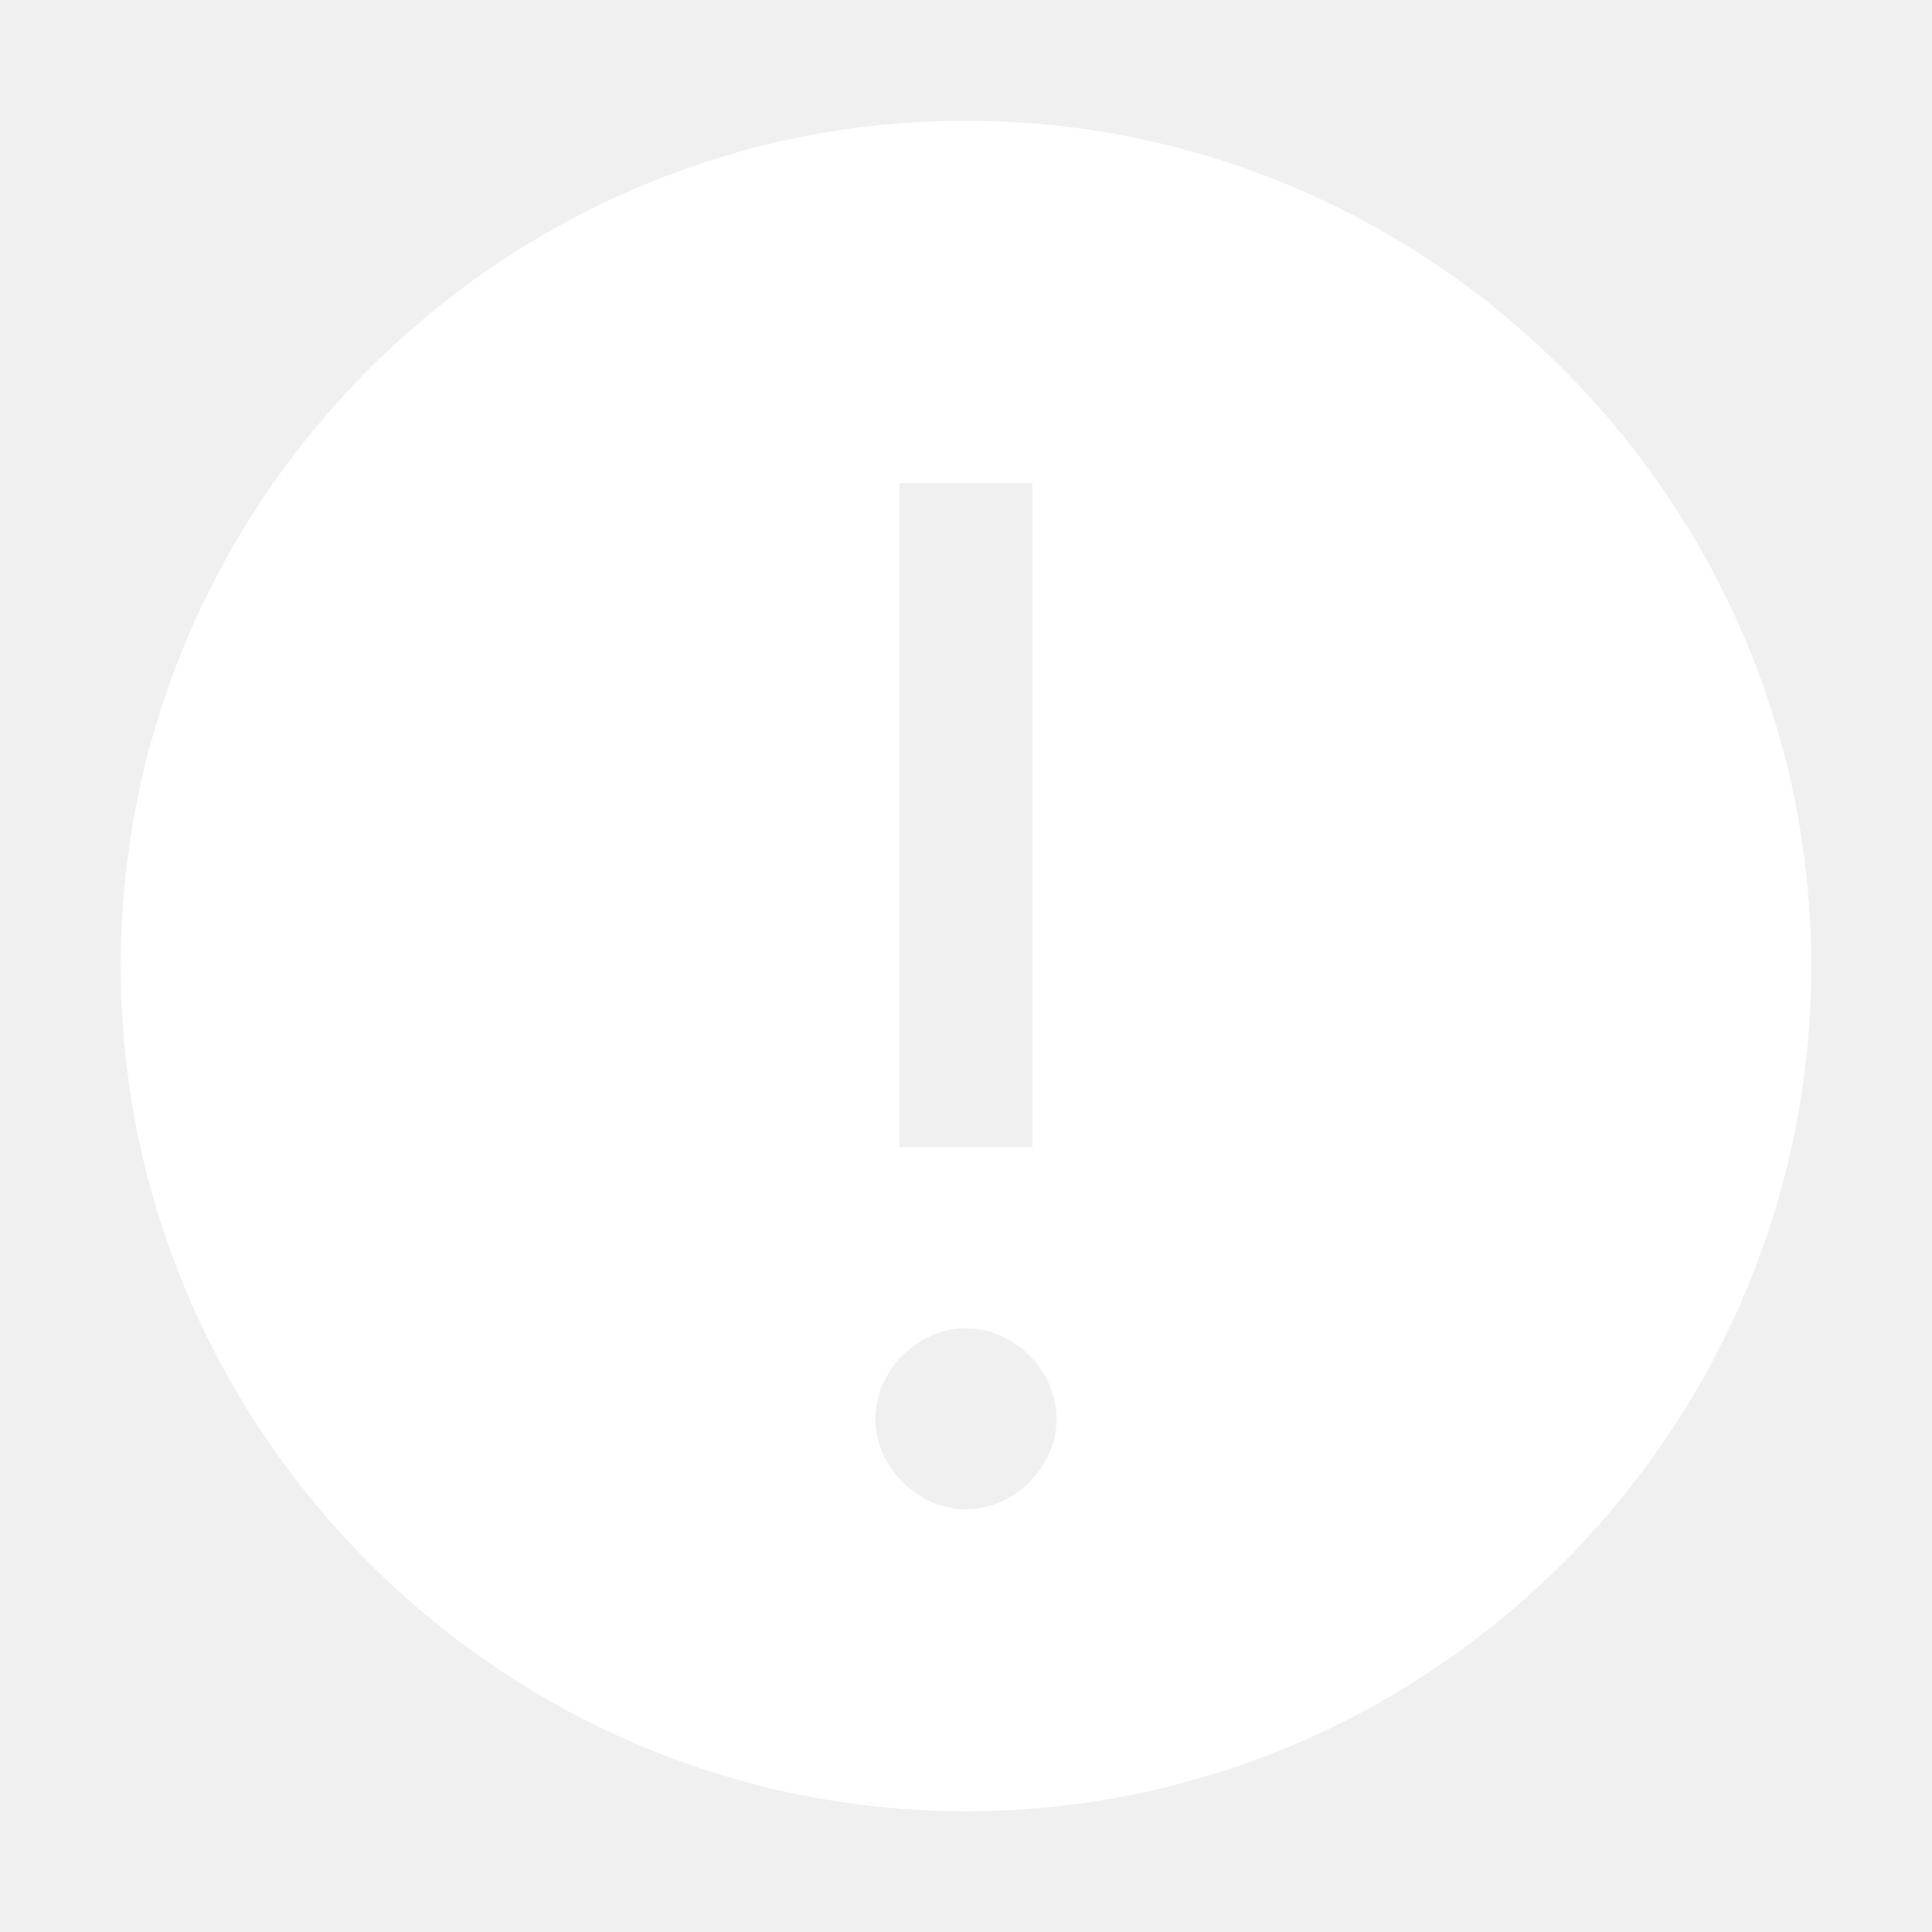
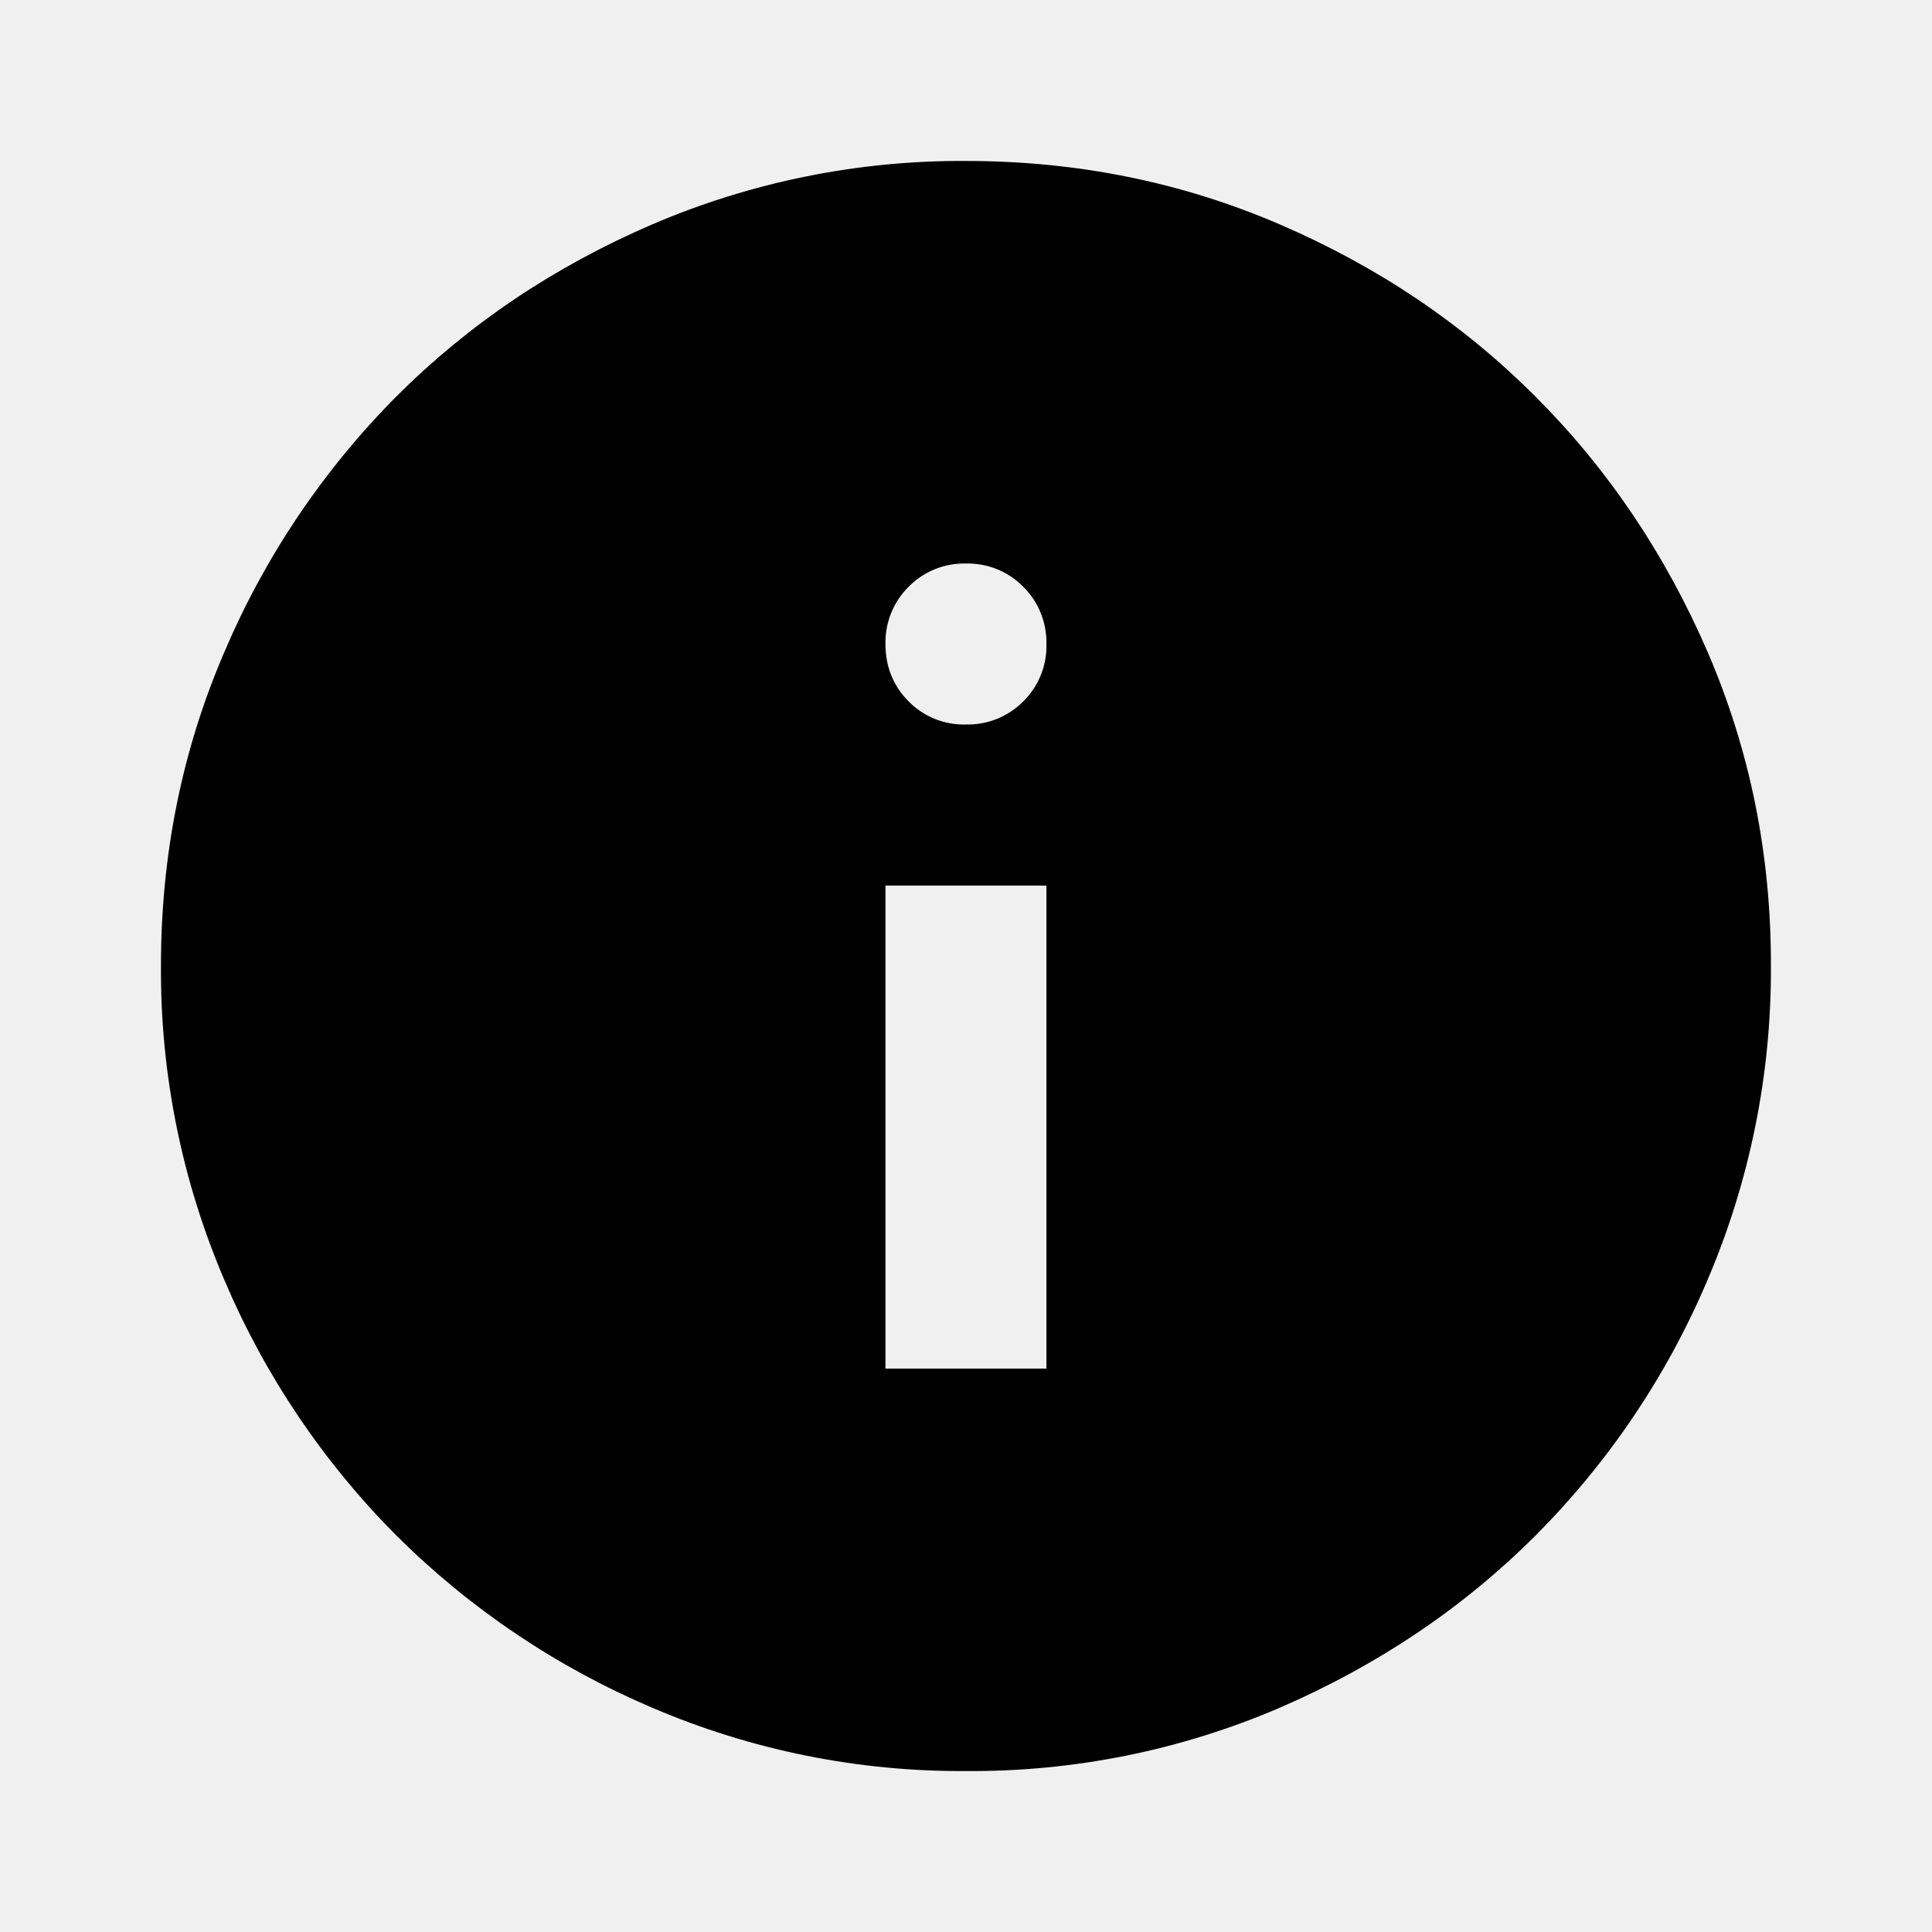
- <svg xmlns="http://www.w3.org/2000/svg" version="1.1" id="icon" x="0px" y="0px" width="32px" height="32px" viewBox="0 0 32 32" style="enable-background:new 0 0 32 32;" xml:space="preserve" fill="white">
-   <rect id="Transparent_Rectangle" fill="none" width="32" height="32" />
-   <path id="Compound_Path" d="M16,2C8.3,2,2,8.3,2,16s6.3,14,14,14s14-6.3,14-14C30,8.3,23.7,2,16,2z M14.9,8h2.2v11h-2.2V8z M16,25  c-0.8,0-1.5-0.7-1.5-1.5S15.2,22,16,22c0.8,0,1.5,0.7,1.5,1.5S16.8,25,16,25z" />
-   <path id="inner-path" fill="transparent" d="M17.5,23.5c0,0.8-0.7,1.5-1.5,1.5c-0.8,0-1.5-0.7-1.5-1.5S15.2,22,16,22  C16.8,22,17.5,22.7,17.5,23.5z M17.1,8h-2.2v11h2.2V8z" />
+ <svg xmlns="http://www.w3.org/2000/svg" width="16" height="16" fill="none" viewBox="0 0 16 16">
+   <path fill="currentColor" d="M7.333 11.334h1.333v-4H7.333v4ZM8 6a.646.646 0 0 0 .475-.192.642.642 0 0 0 .191-.474.648.648 0 0 0-.192-.475A.643.643 0 0 0 8 4.667a.643.643 0 0 0-.475.192.648.648 0 0 0-.192.474c0 .189.064.347.192.476A.64.64 0 0 0 8 6Zm0 8.667a6.488 6.488 0 0 1-2.6-.525 6.742 6.742 0 0 1-2.117-1.425A6.717 6.717 0 0 1 1.858 10.6 6.507 6.507 0 0 1 1.333 8c0-.922.175-1.788.525-2.6a6.748 6.748 0 0 1 1.425-2.117c.6-.6 1.305-1.074 2.117-1.424A6.494 6.494 0 0 1 8 1.333c.921 0 1.788.176 2.6.526.812.35 1.517.825 2.116 1.425.6.6 1.075 1.305 1.426 2.116.35.812.526 1.678.524 2.6a6.537 6.537 0 0 1-.525 2.6 6.688 6.688 0 0 1-1.425 2.117c-.6.6-1.306 1.074-2.116 1.425a6.46 6.46 0 0 1-2.6.525Z" />
</svg>
